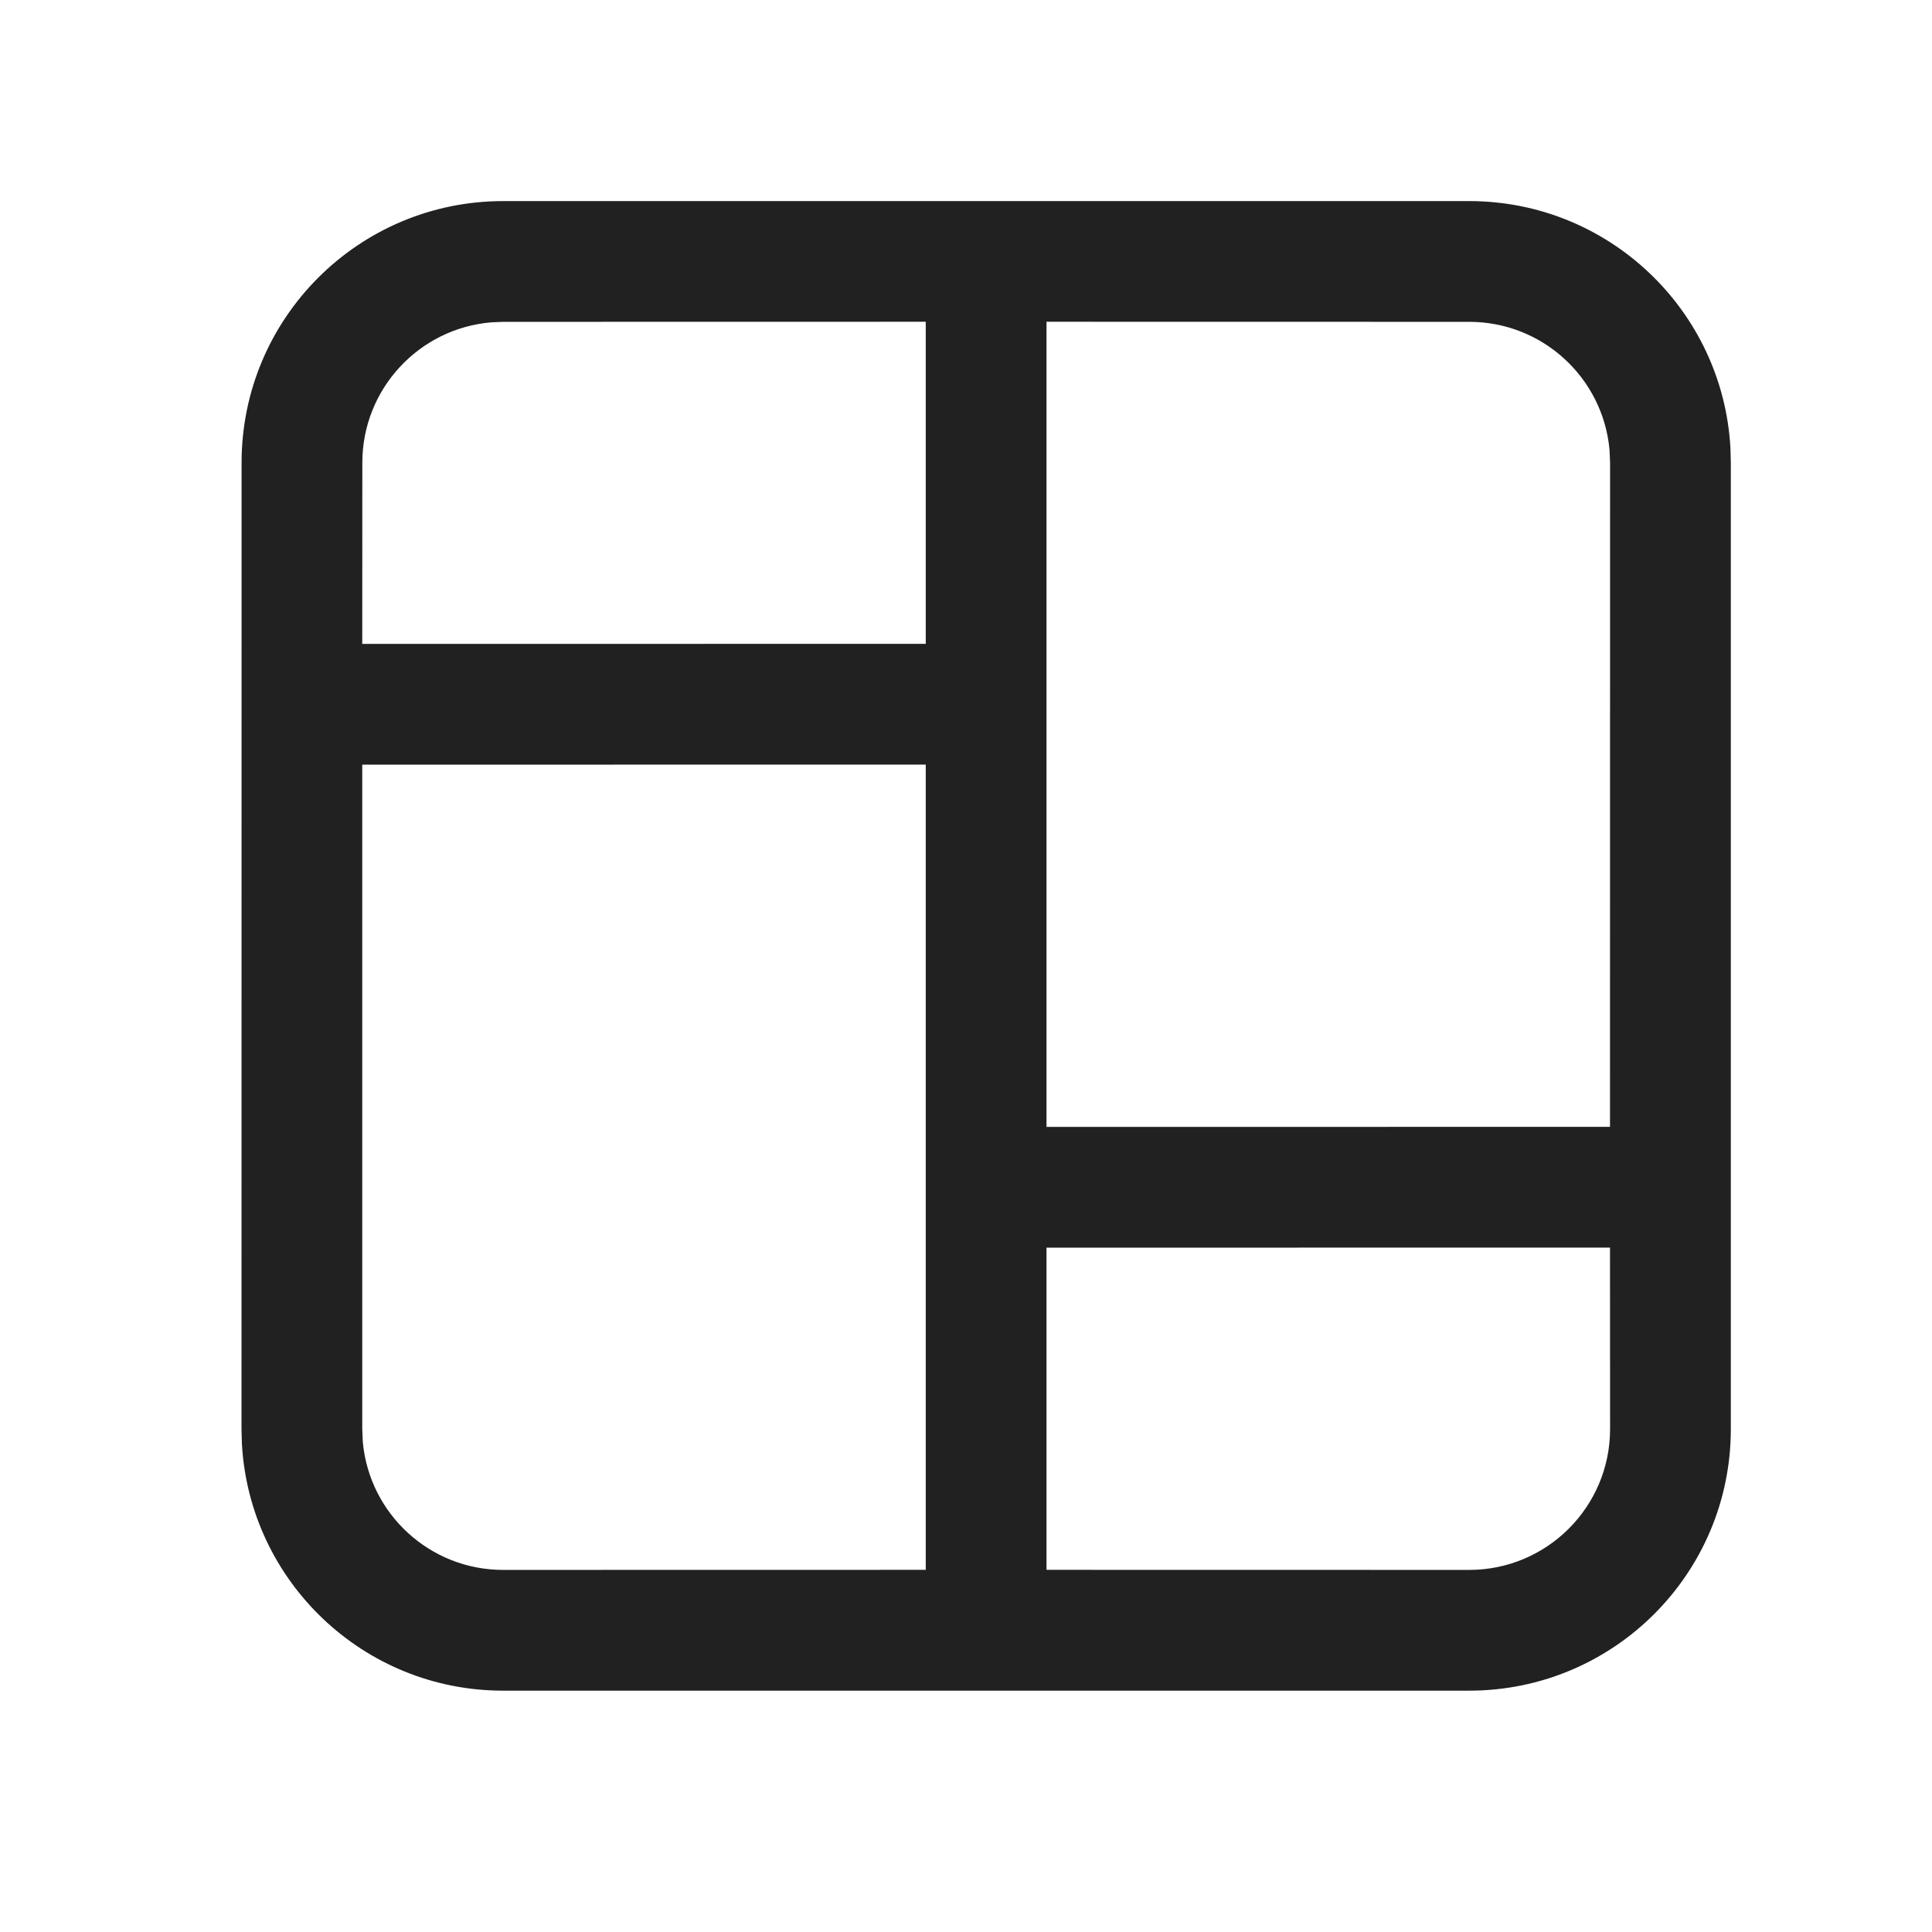
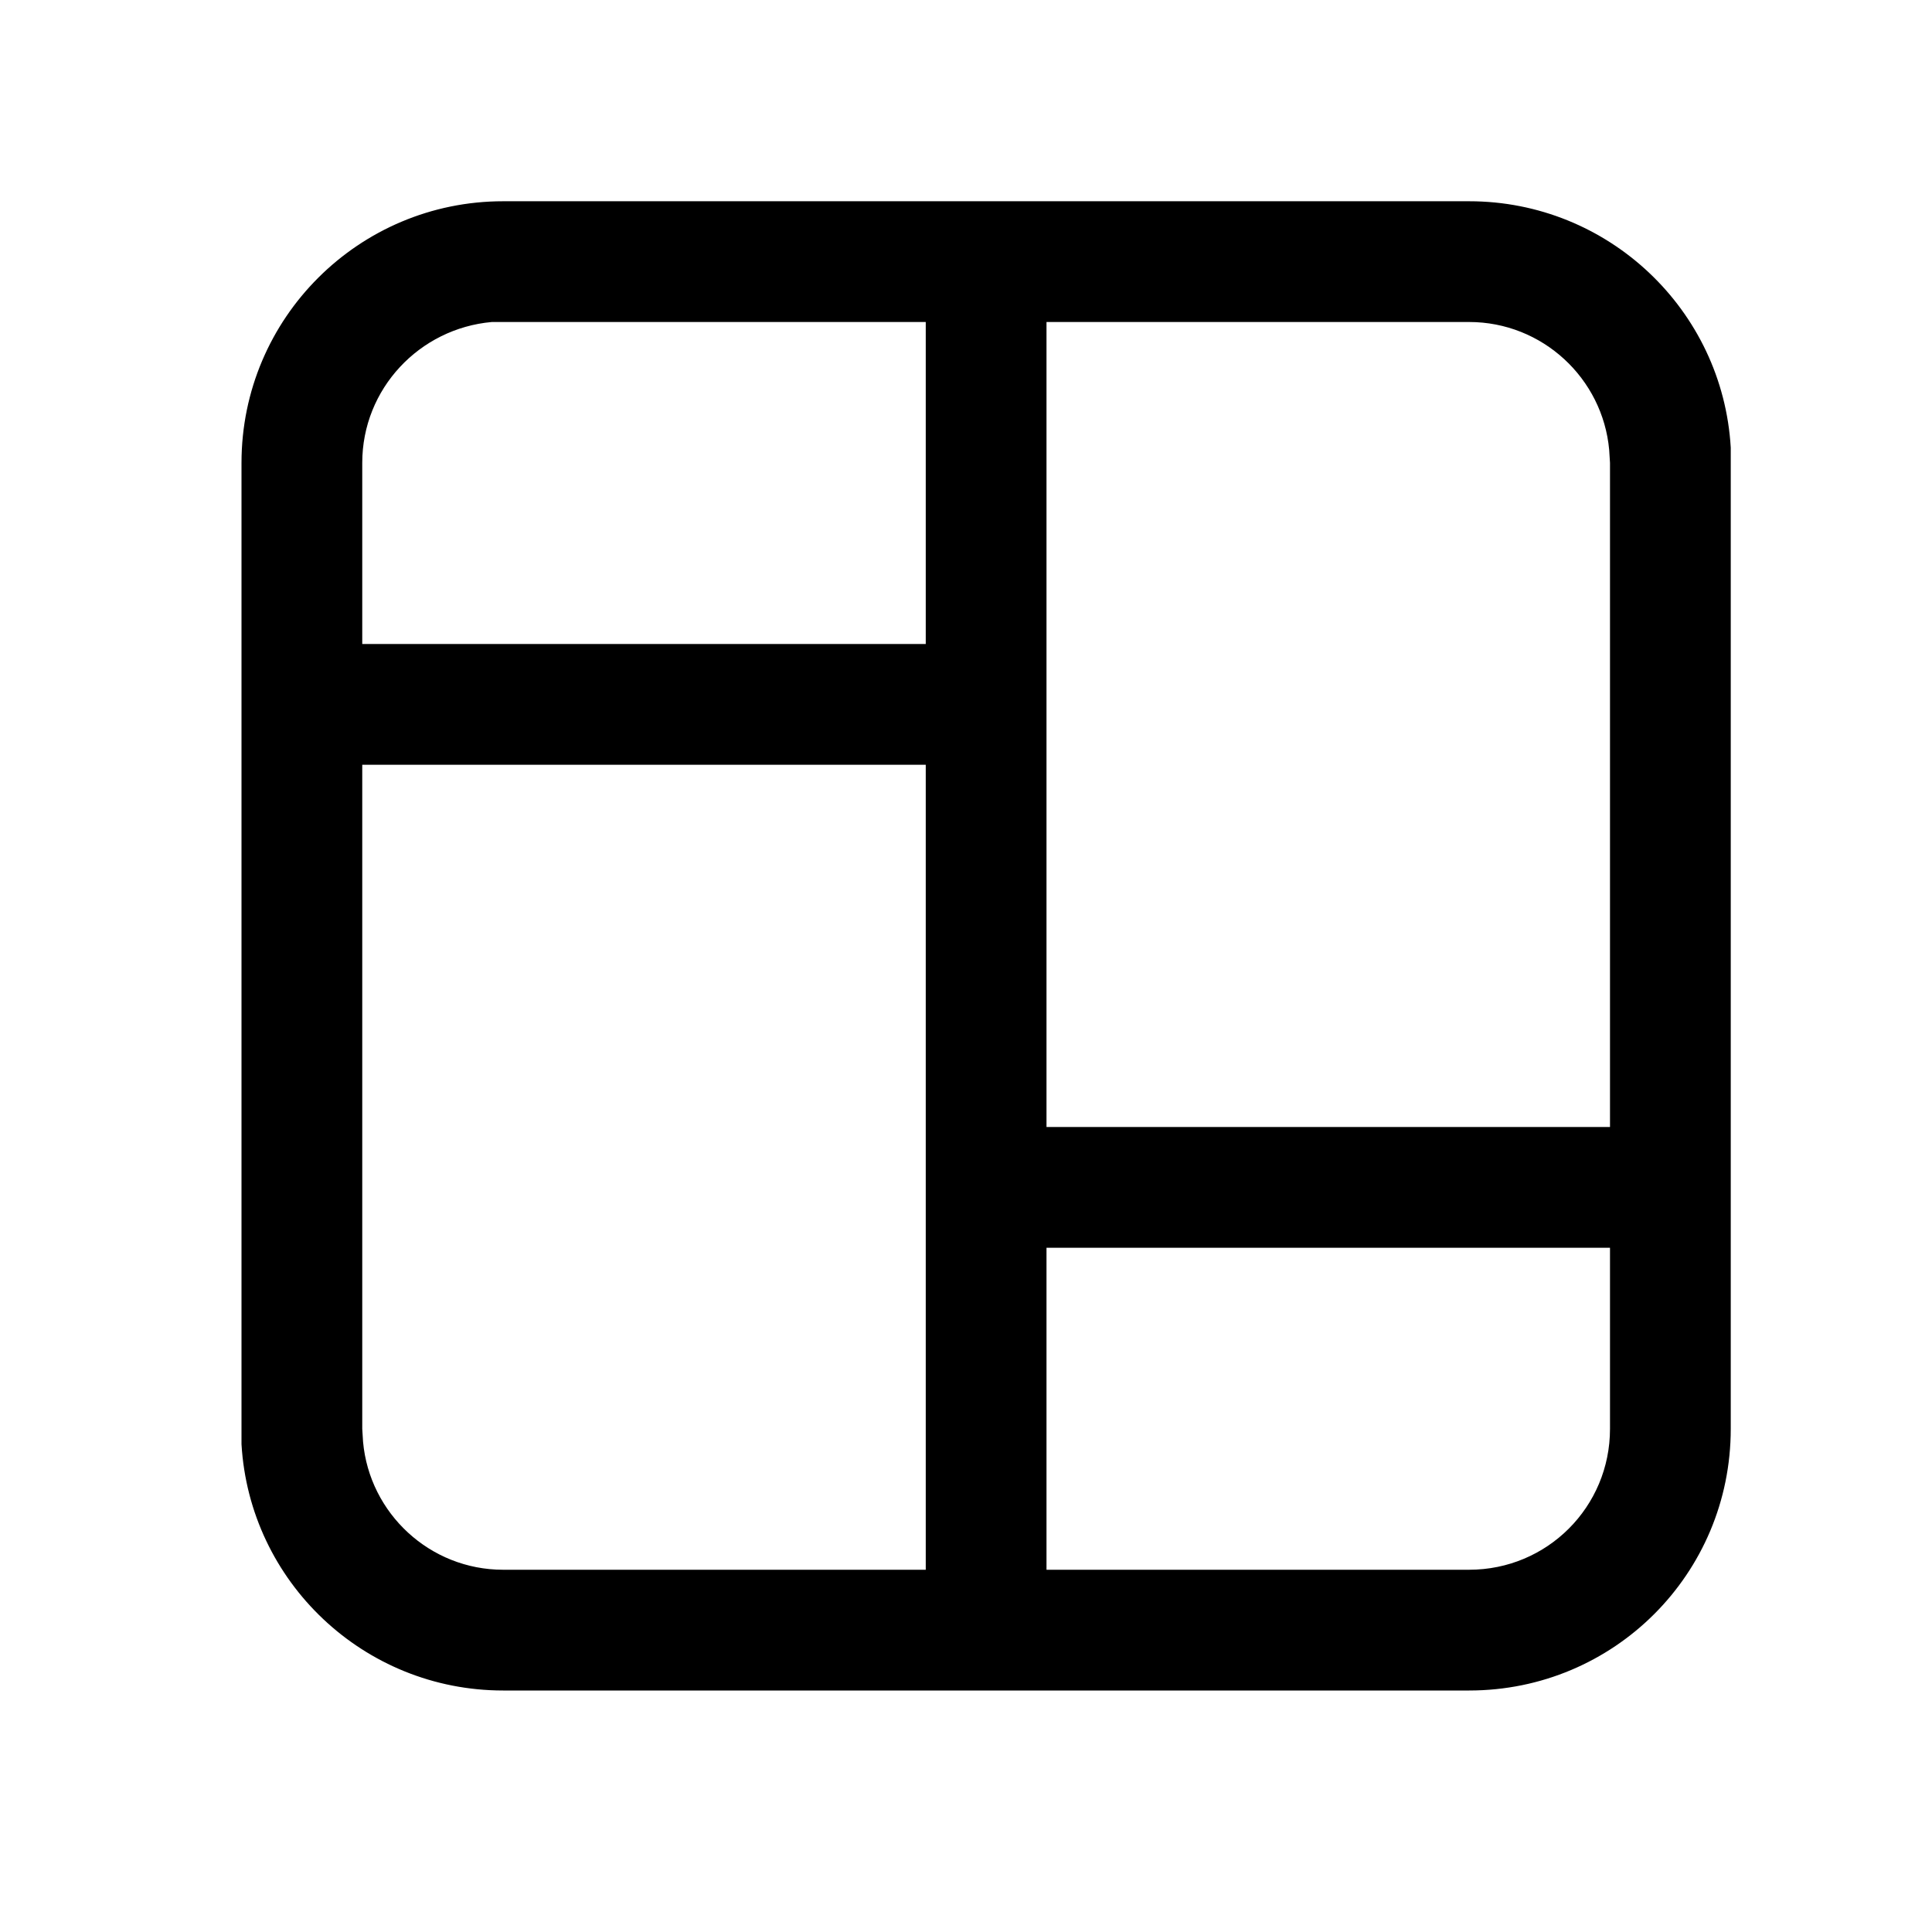
- <svg xmlns="http://www.w3.org/2000/svg" width="800px" height="800px" viewBox="0 0 24 24" version="1.1">
-   <g id="🔍-Product-Icons" stroke="none" stroke-width="1" fill="none" fill-rule="evenodd">
-     <g id="ic_fluent_board_24_regular" fill="#212121" fill-rule="nonzero">
-       <path d="M18.251,2.498 C19.984,2.498 21.401,3.855 21.496,5.564 L21.501,5.748 L21.501,17.752 C21.501,19.547 20.046,21.002 18.251,21.002 L6.25,21.002 C4.517,21.002 3.101,19.646 3.005,17.936 L3,17.752 L3.001,5.748 C3.001,3.953 4.456,2.498 6.251,2.498 L18.251,2.498 Z M11.5,9.498 L4.5,9.499 L4.5,17.752 L4.507,17.913 C4.588,18.804 5.338,19.502 6.25,19.502 L11.5,19.501 L11.5,9.498 Z M20,15.498 L13,15.499 L13,19.501 L18.251,19.502 C19.217,19.502 20.001,18.718 20.001,17.752 L20,15.498 Z M18.251,3.998 L13,3.997 L13,13.999 L20,13.998 L20.001,5.748 L19.994,5.587 C19.913,4.696 19.164,3.998 18.251,3.998 Z M11.5,3.997 L6.251,3.998 L6.107,4.004 C5.208,4.077 4.501,4.83 4.501,5.748 L4.5,7.999 L11.5,7.998 L11.5,3.997 Z" id="🎨-Color">
- 
- </path>
-     </g>
-   </g>
+ <svg xmlns="http://www.w3.org/2000/svg" width="24" height="24" viewBox="0 0 24 24" fill="none">
+   <path d="M18.25 2.5C19.98 2.5 21.4 3.85 21.5 5.56L21.5 5.75V17.75C21.5 19.55 20.05 21 18.25 21H6.25C4.52 21 3.1 19.65 3 17.94L3 17.75V5.75C3 3.95 4.46 2.5 6.25 2.5H18.25ZM11.5 9.5H4.5V17.75L4.51 17.91C4.59 18.8 5.34 19.5 6.25 19.5H11.5V9.5ZM20 15.5H13V19.5H18.25C19.22 19.5 20 18.72 20 17.75V15.5ZM18.25 4H13V14H20V5.75L19.99 5.59C19.91 4.7 19.16 4 18.25 4ZM11.5 4H6.25L6.11 4C5.21 4.08 4.5 4.83 4.5 5.75V8H11.5V4Z" fill="#000000" />
</svg>
